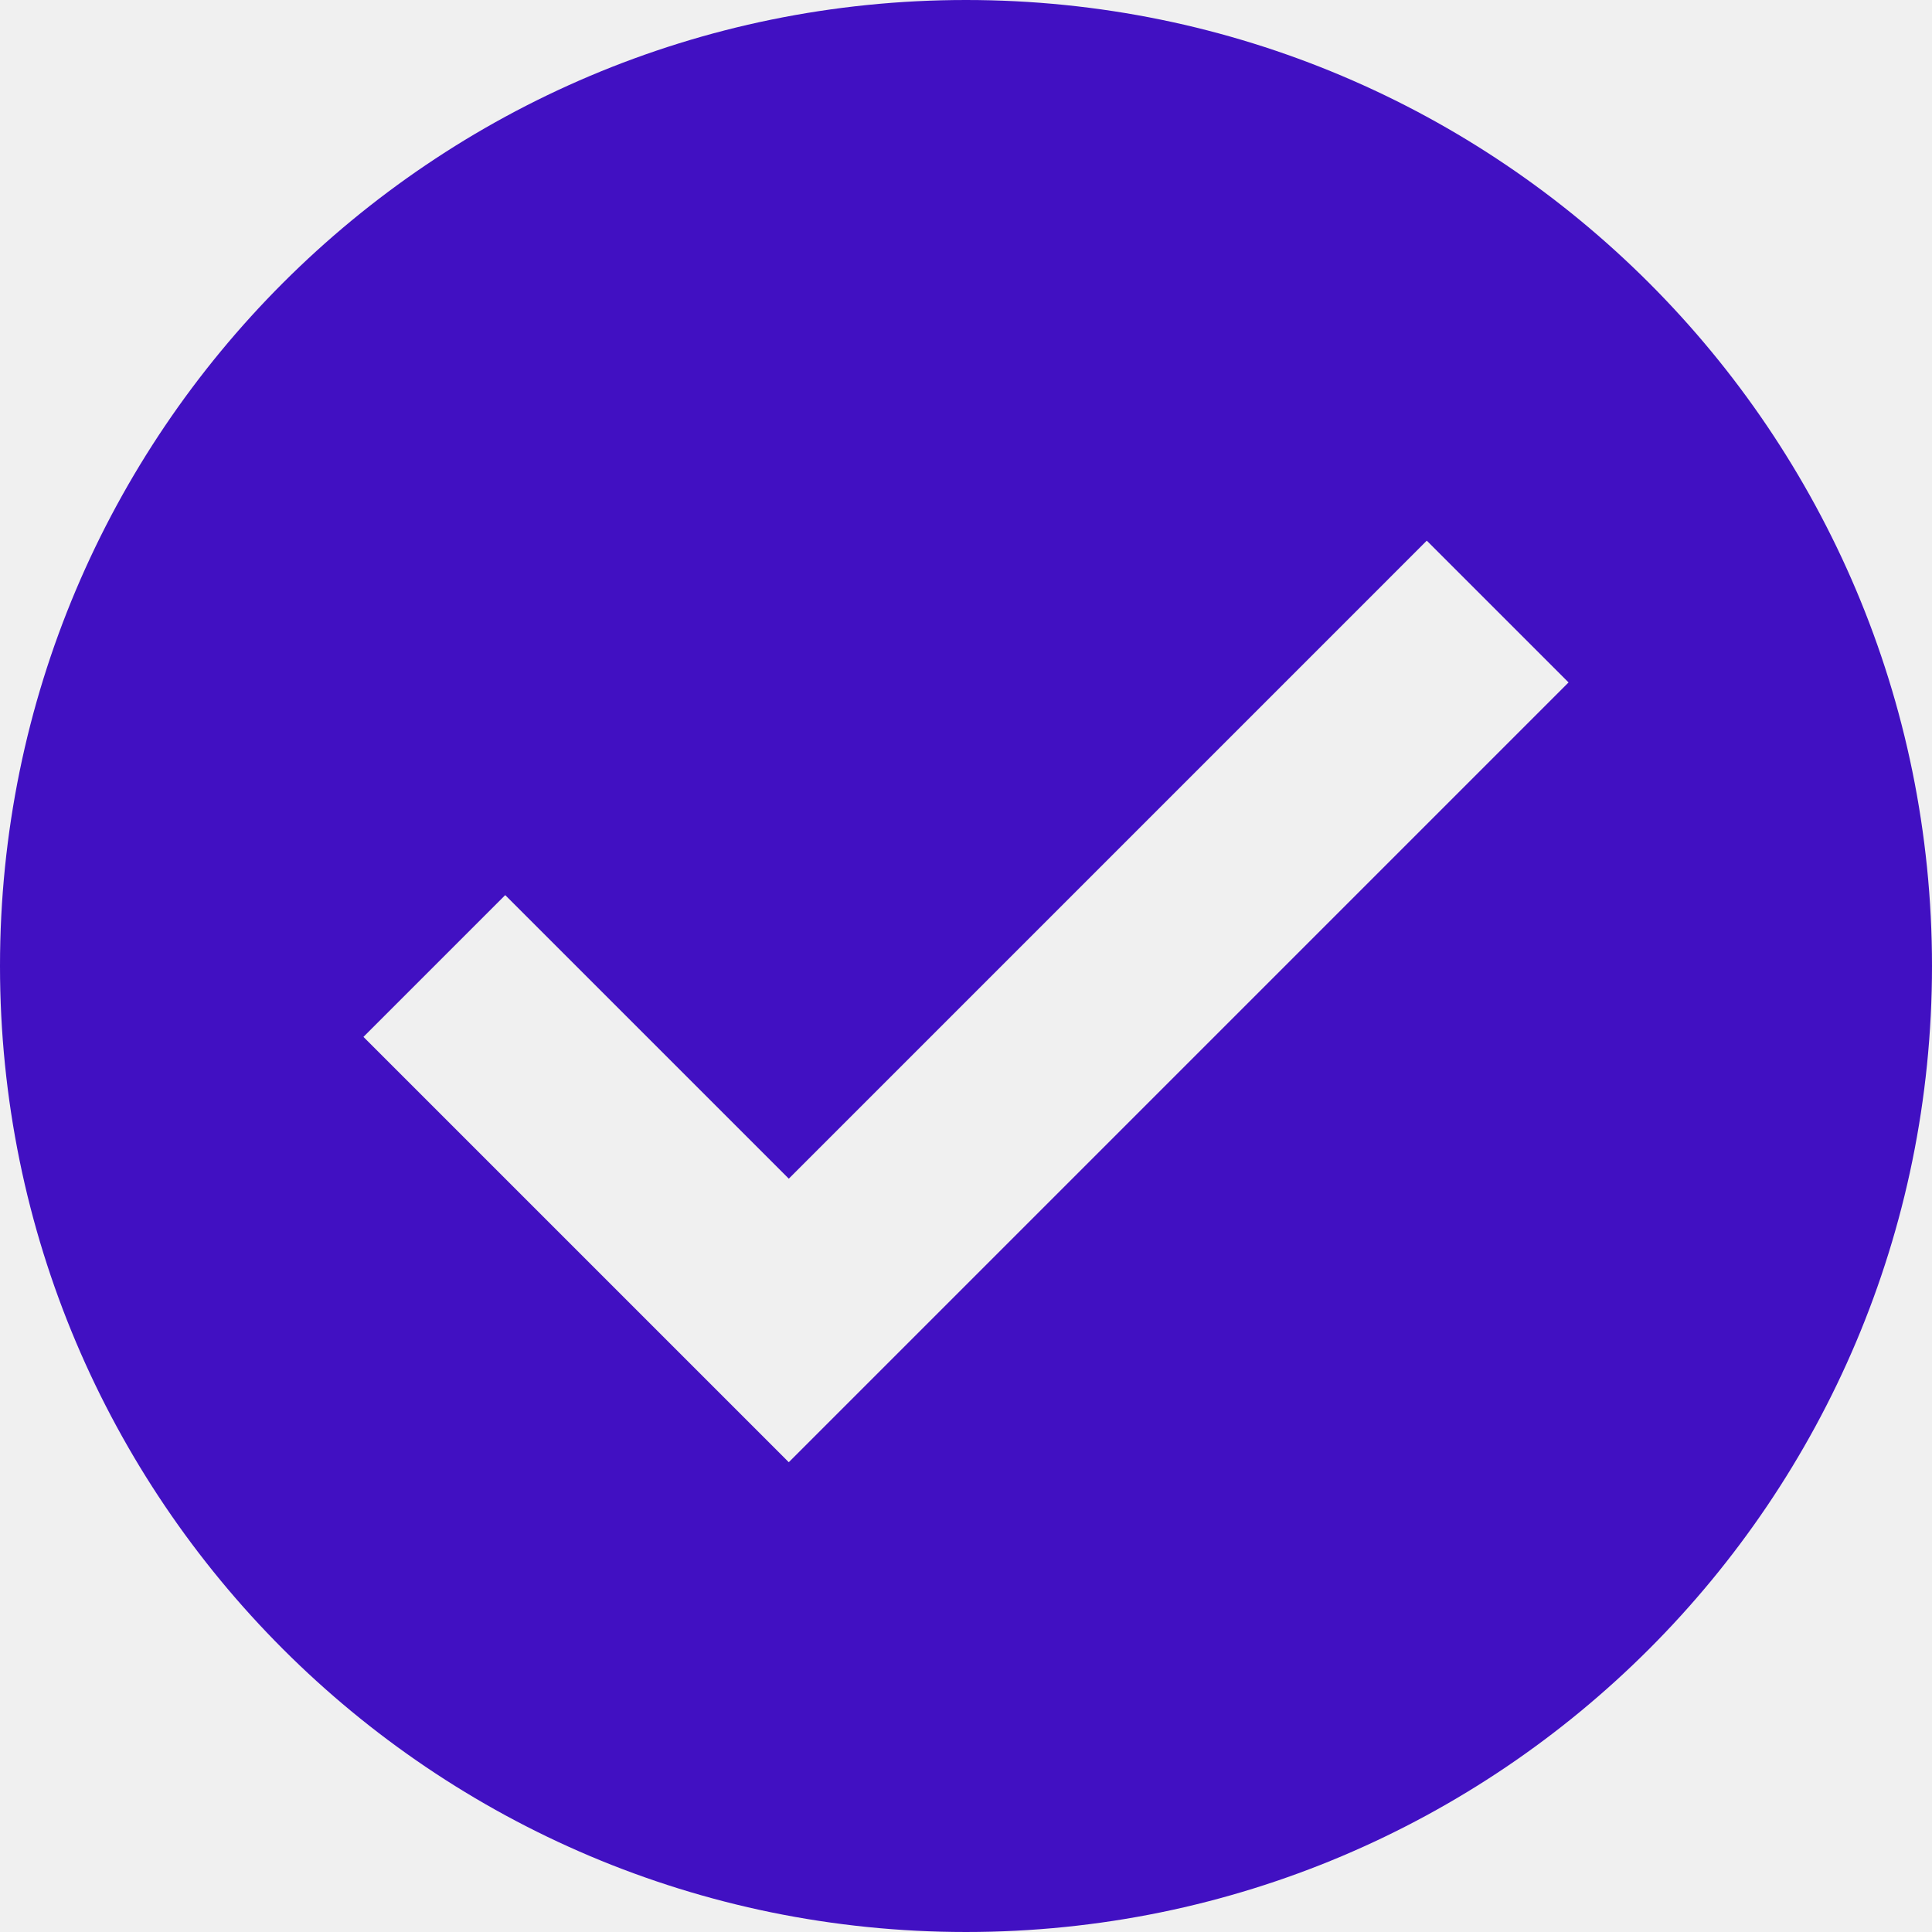
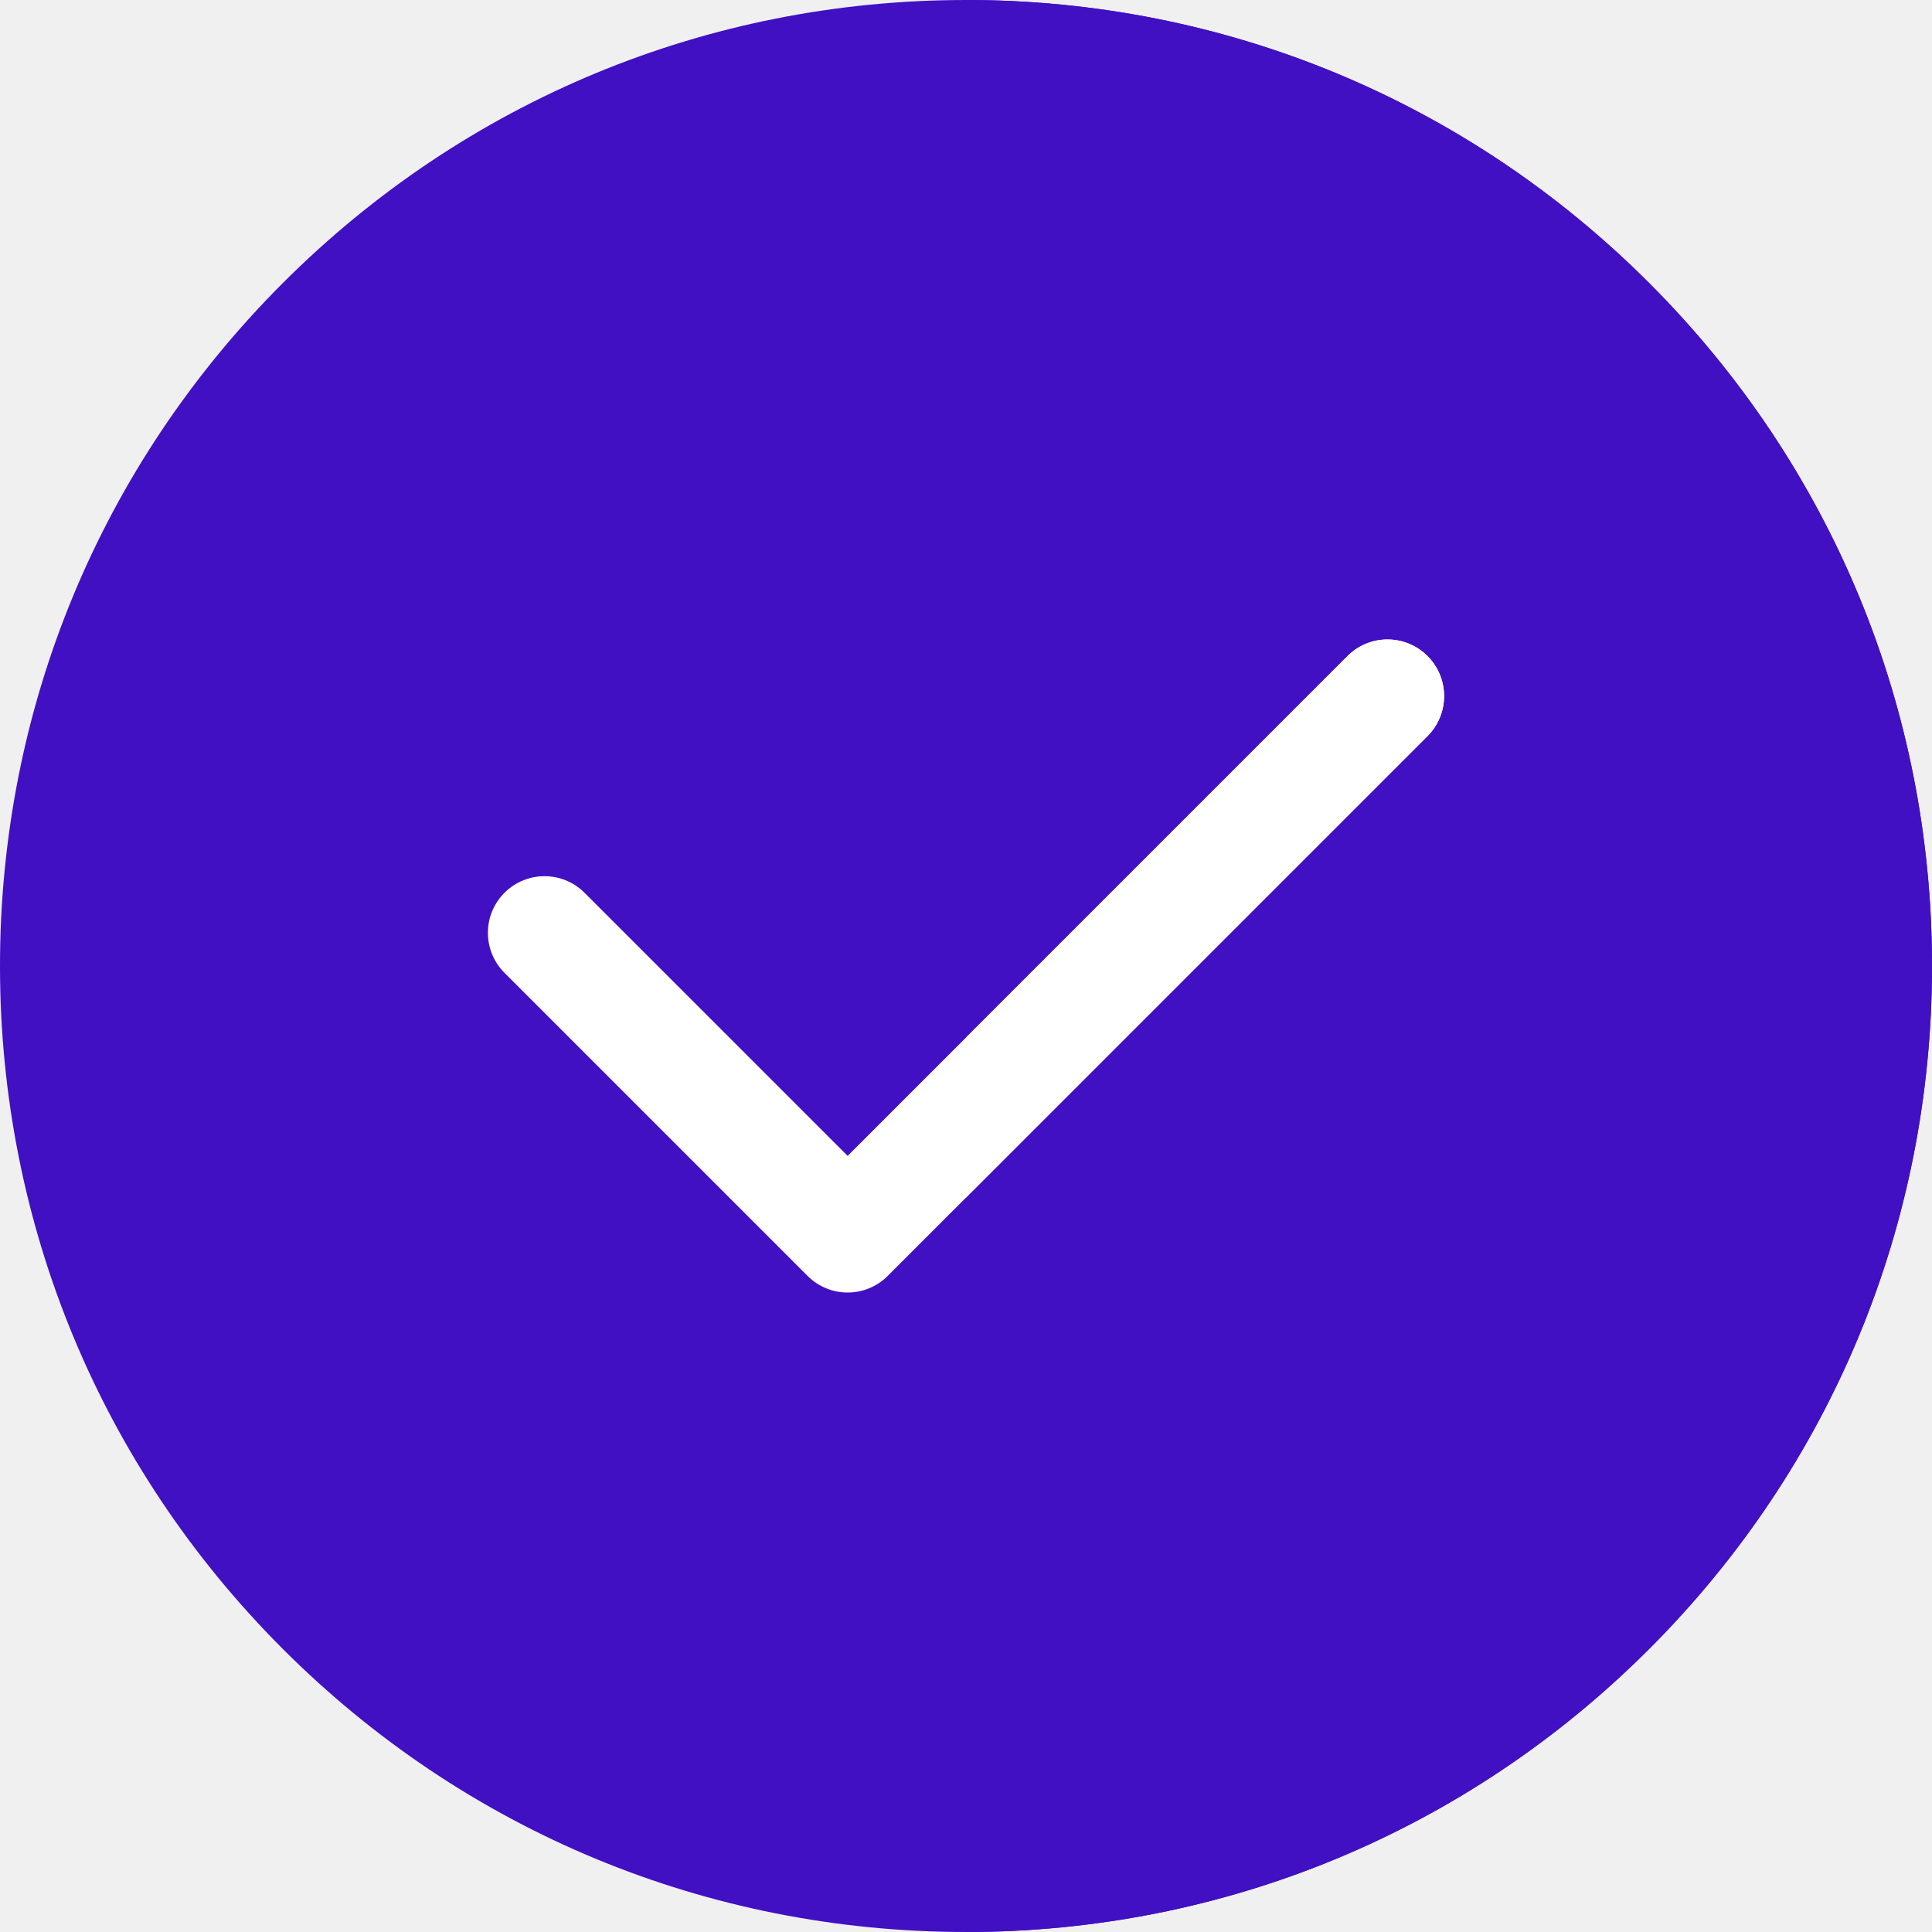
- <svg xmlns="http://www.w3.org/2000/svg" version="1.1" id="Layer_1" x="0px" y="0px" viewBox="0 0 426.667 426.667" style="enable-background:new 0 0 426.667 426.667;" xml:space="preserve" width="512px" height="512px" class="">
+ <svg xmlns="http://www.w3.org/2000/svg" version="1.1" id="Capa_1" x="0px" y="0px" viewBox="0 0 512 512" style="enable-background:new 0 0 512 512;" xml:space="preserve" width="512px" height="512px" class="">
  <g>
-     <path d="M213.333,0C95.518,0,0,95.514,0,213.333s95.518,213.333,213.333,213.333  c117.828,0,213.333-95.514,213.333-213.333S331.157,0,213.333,0z M174.199,322.918l-93.935-93.931l31.309-31.309l62.626,62.622  l140.894-140.898l31.309,31.309L174.199,322.918z" data-original="#6AC259" class="active-path" data-old_color="#4110c2" fill="#4110c2" />
+     <path style="fill:#4110C2" d="M437.019,74.98C388.667,26.629,324.38,0,256,0C187.619,0,123.332,26.629,74.979,74.98  C26.628,123.332,0,187.62,0,256s26.628,132.667,74.979,181.019C123.332,485.371,187.619,512,256,512  c68.38,0,132.667-26.629,181.019-74.981S512,324.38,512,256S485.371,123.333,437.019,74.98z" data-original="#09426D" class="active-path" data-old_color="#4110c2" />
+     <path style="fill:#4110C2" d="M437.019,74.98C388.667,26.629,324.38,0,256,0v512c68.38,0,132.667-26.629,181.019-74.981  S512,324.38,512,256S485.371,123.333,437.019,74.98z" data-original="#012641" class="" data-old_color="#4110c2" />
+     <path style="fill:#FFFFFF" d="M224.634,342.532c-3.839,0-7.678-1.465-10.606-4.393l-80.333-80.333  c-5.858-5.857-5.858-15.355,0-21.213c5.857-5.857,15.355-5.857,21.213,0l69.727,69.727l132.458-132.46  c5.857-5.857,15.355-5.857,21.213,0s5.858,15.355,0,21.213L235.24,338.139C232.311,341.067,228.473,342.532,224.634,342.532z" data-original="#C7EFFF" class="" data-old_color="#ffffff" />
+     <path style="fill:#FFFFFF" d="M378.306,173.86c-5.857-5.857-15.355-5.857-21.213,0L256,274.953v42.426l122.306-122.306  C384.164,189.216,384.164,179.718,378.306,173.86z" data-original="#91E1FF" class="" data-old_color="#ffffff" />
  </g>
</svg>
